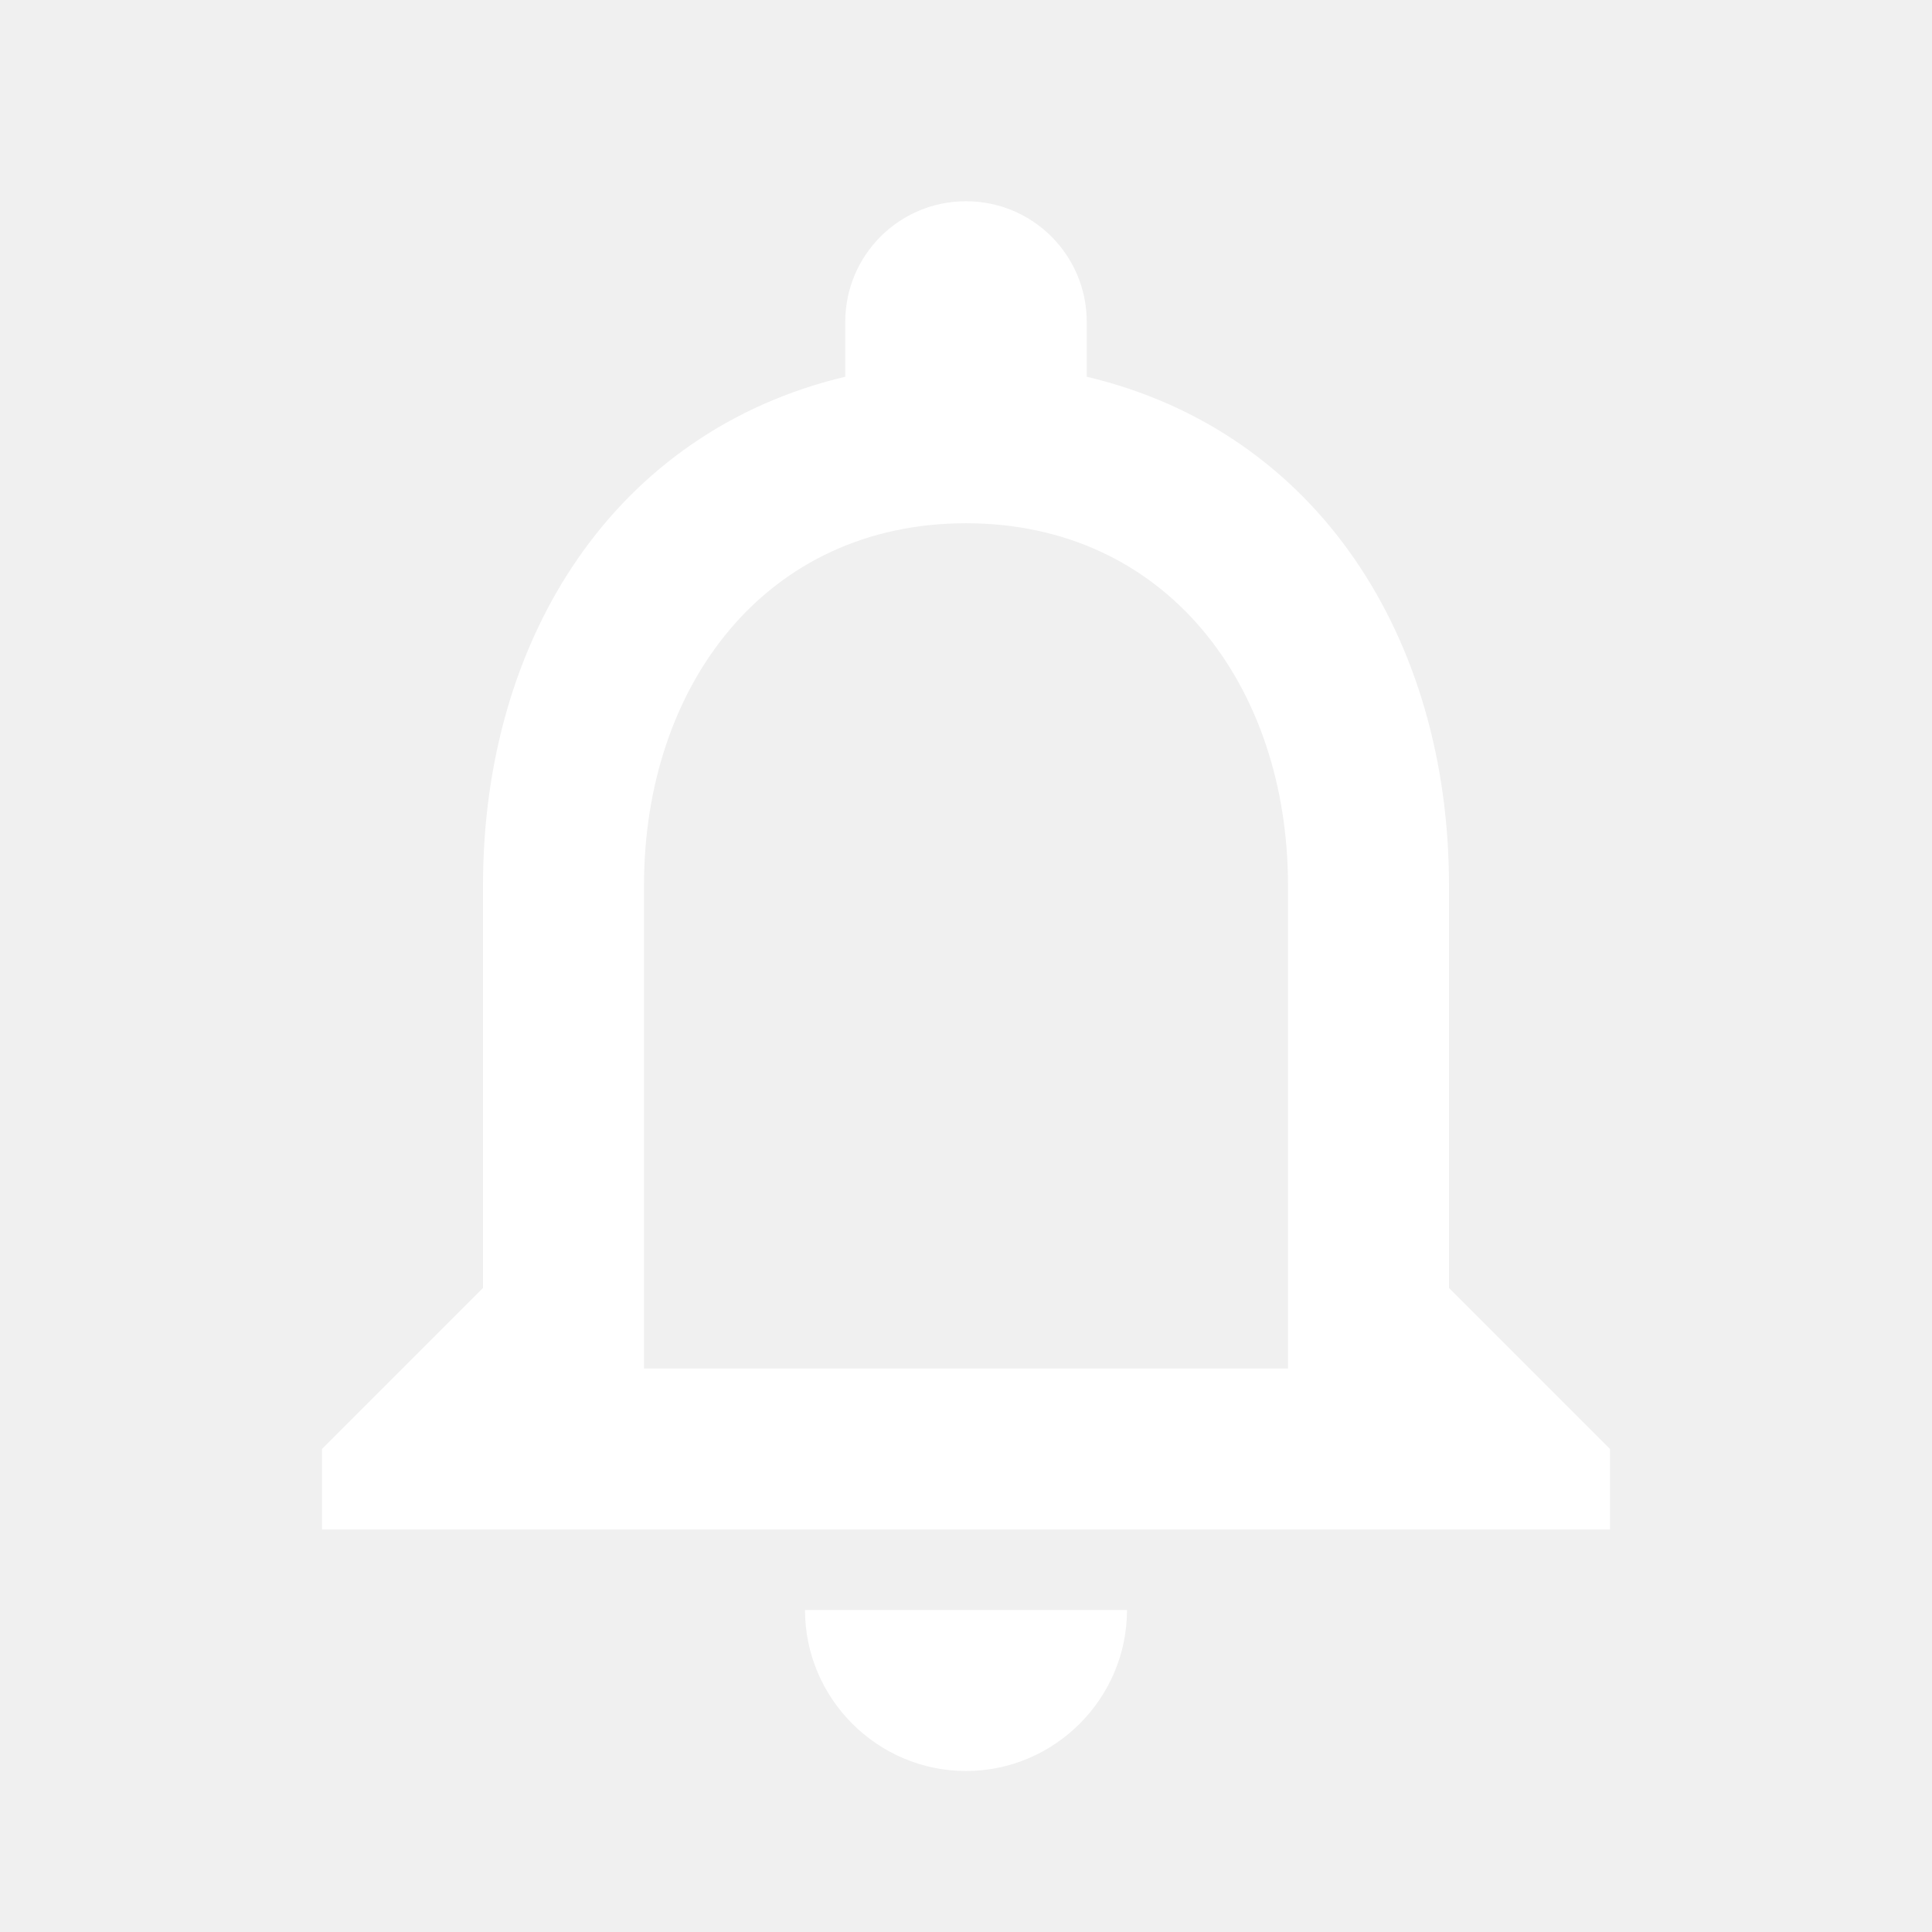
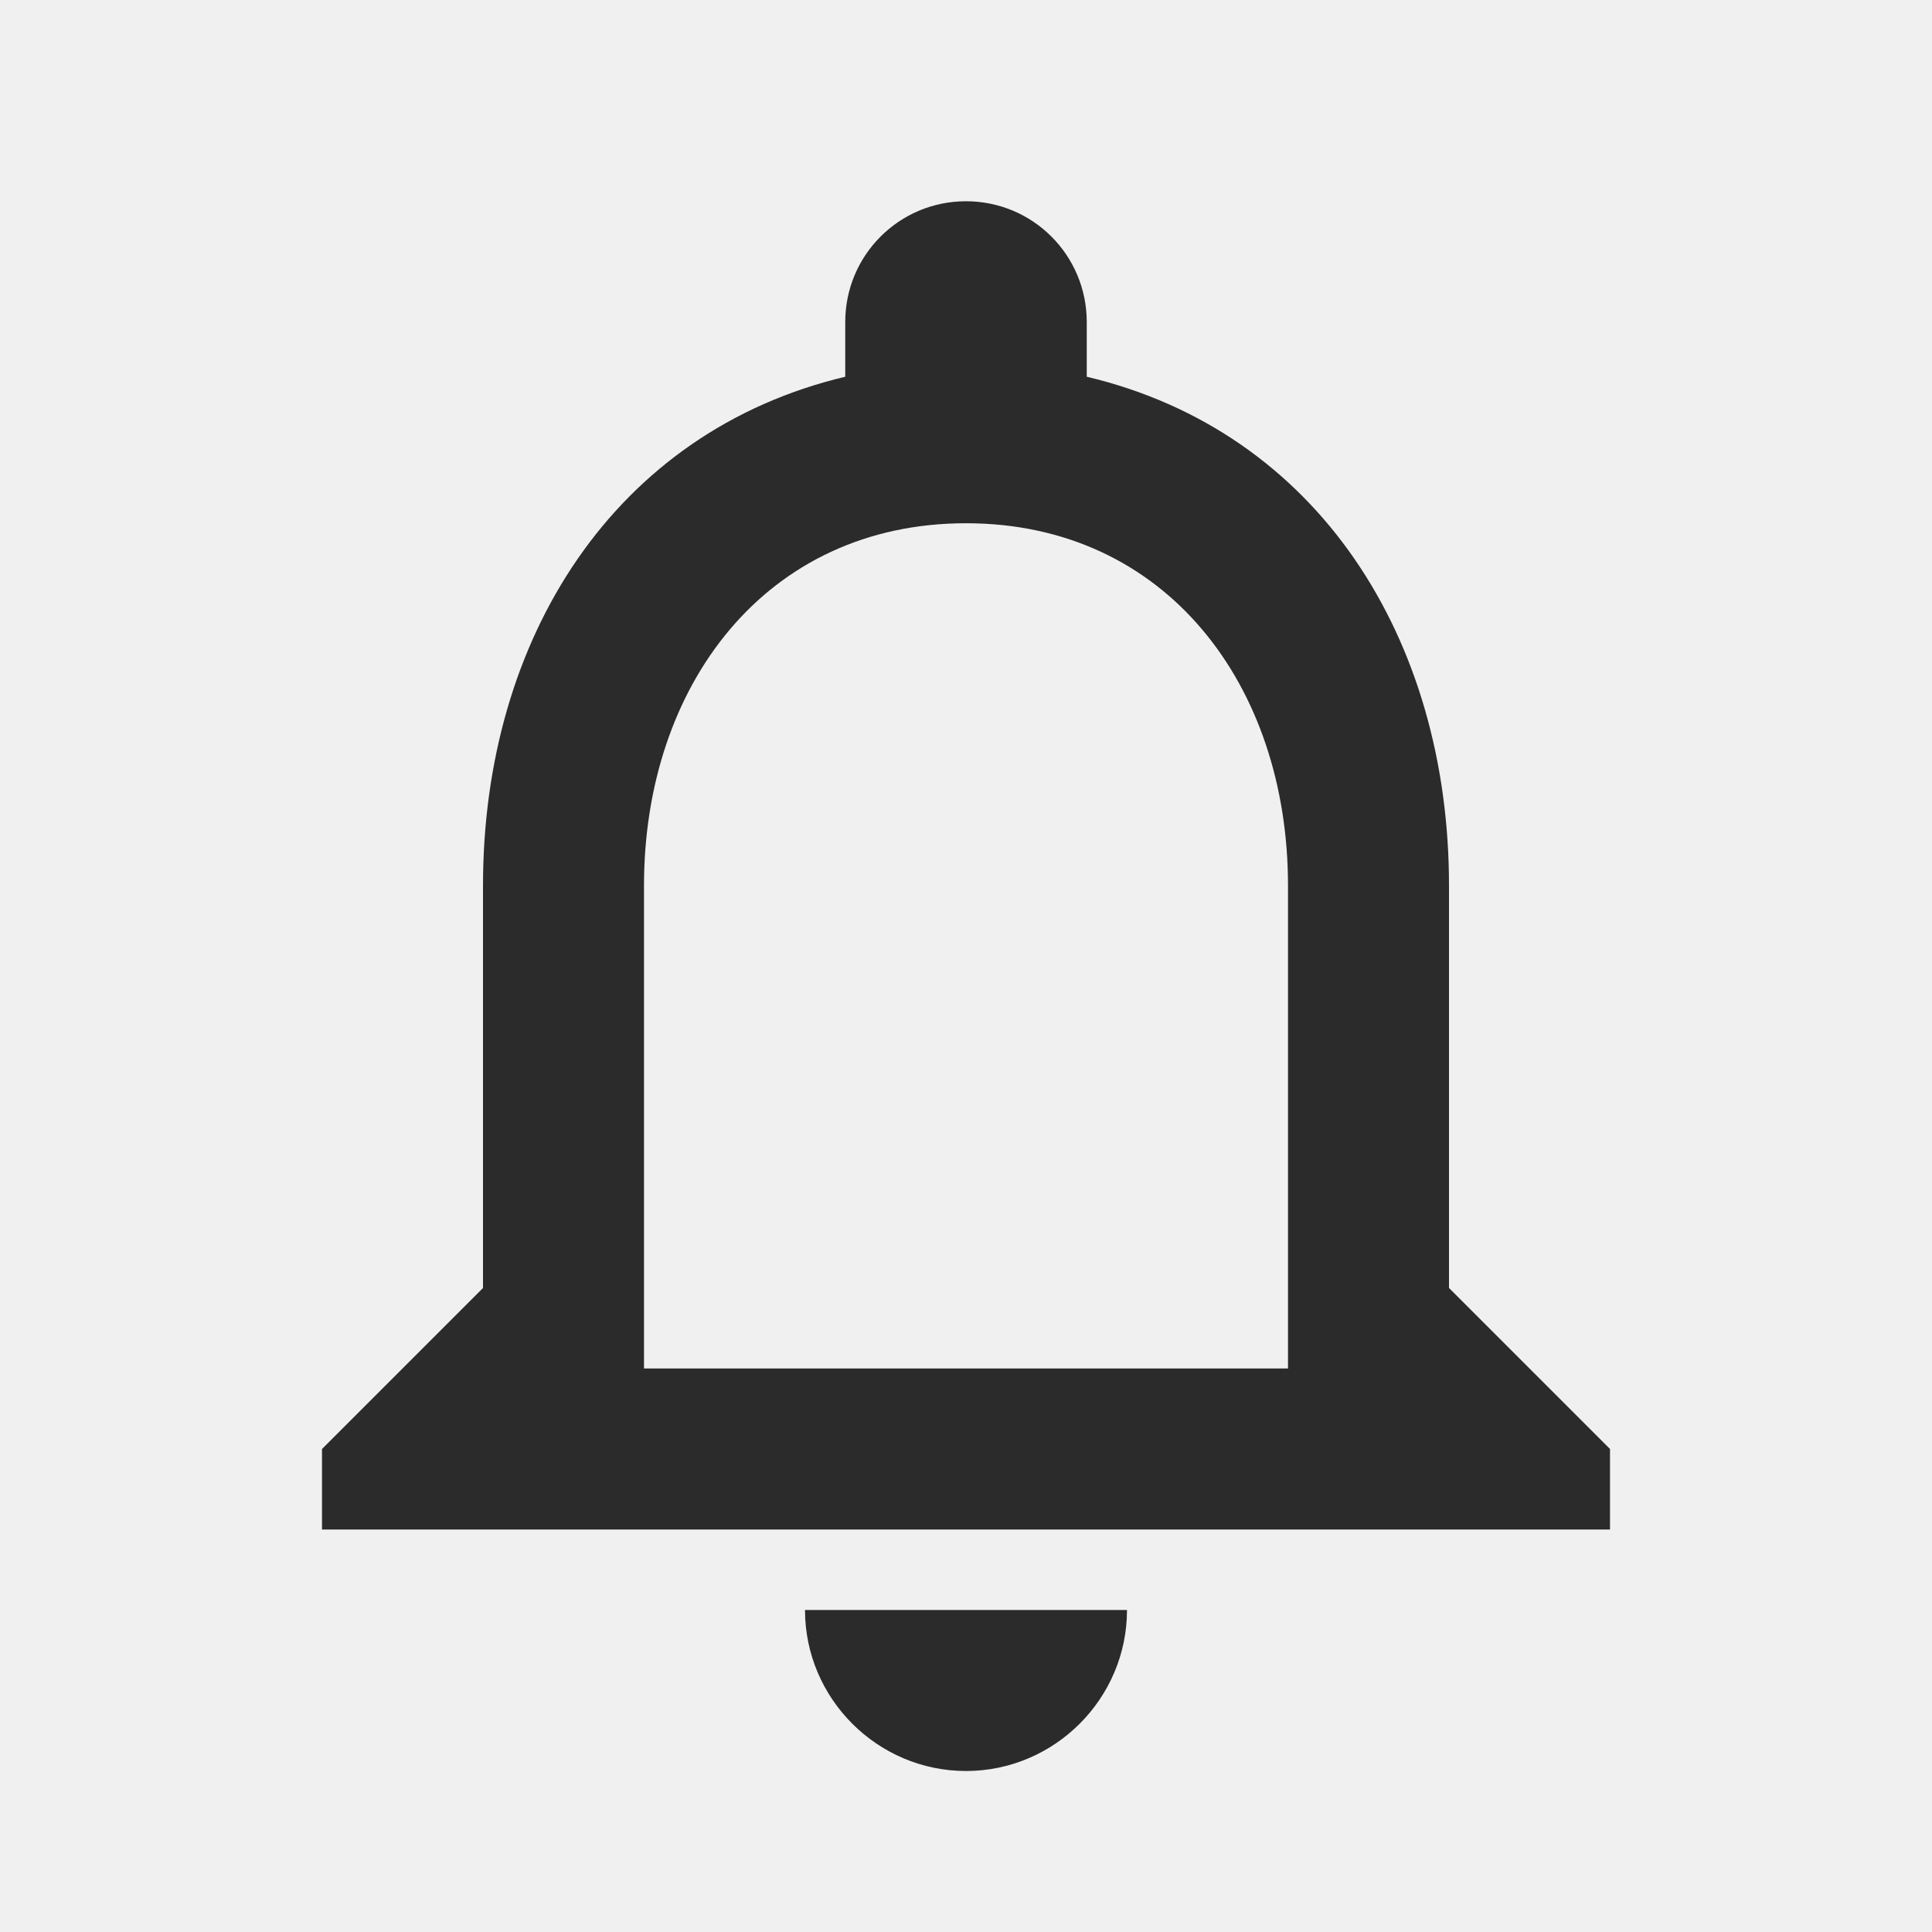
<svg xmlns="http://www.w3.org/2000/svg" width="24" height="24" viewBox="0 0 24 24" fill="none">
  <g clip-path="url(#clip0_177_4482)">
-     <path d="M12 22C13.1 22 14 21.1 14 20H10C10 21.1 10.9 22 12 22ZM18 16V11C18 7.93 16.37 5.36 13.5 4.68V4C13.5 3.17 12.83 2.5 12 2.5C11.17 2.5 10.5 3.17 10.5 4V4.68C7.64 5.36 6 7.92 6 11V16L4 18V19H20V18L18 16ZM16 17H8V11C8 8.52 9.51 6.5 12 6.5C14.49 6.5 16 8.52 16 11V17Z" fill="white" />
+     <path d="M12 22C13.1 22 14 21.1 14 20H10C10 21.1 10.9 22 12 22ZM18 16V11C18 7.93 16.37 5.36 13.5 4.68V4C13.5 3.17 12.83 2.5 12 2.5C11.17 2.5 10.5 3.17 10.5 4V4.68C7.64 5.36 6 7.92 6 11V16L4 18V19H20V18L18 16ZM16 17H8V11C8 8.52 9.51 6.5 12 6.5C14.49 6.5 16 8.52 16 11V17Z" fill="#2b2b2b" />
  </g>
  <defs>
    <clipPath id="clip0_177_4482">
      <rect width="24" height="24" fill="white" />
    </clipPath>
  </defs>
</svg>
